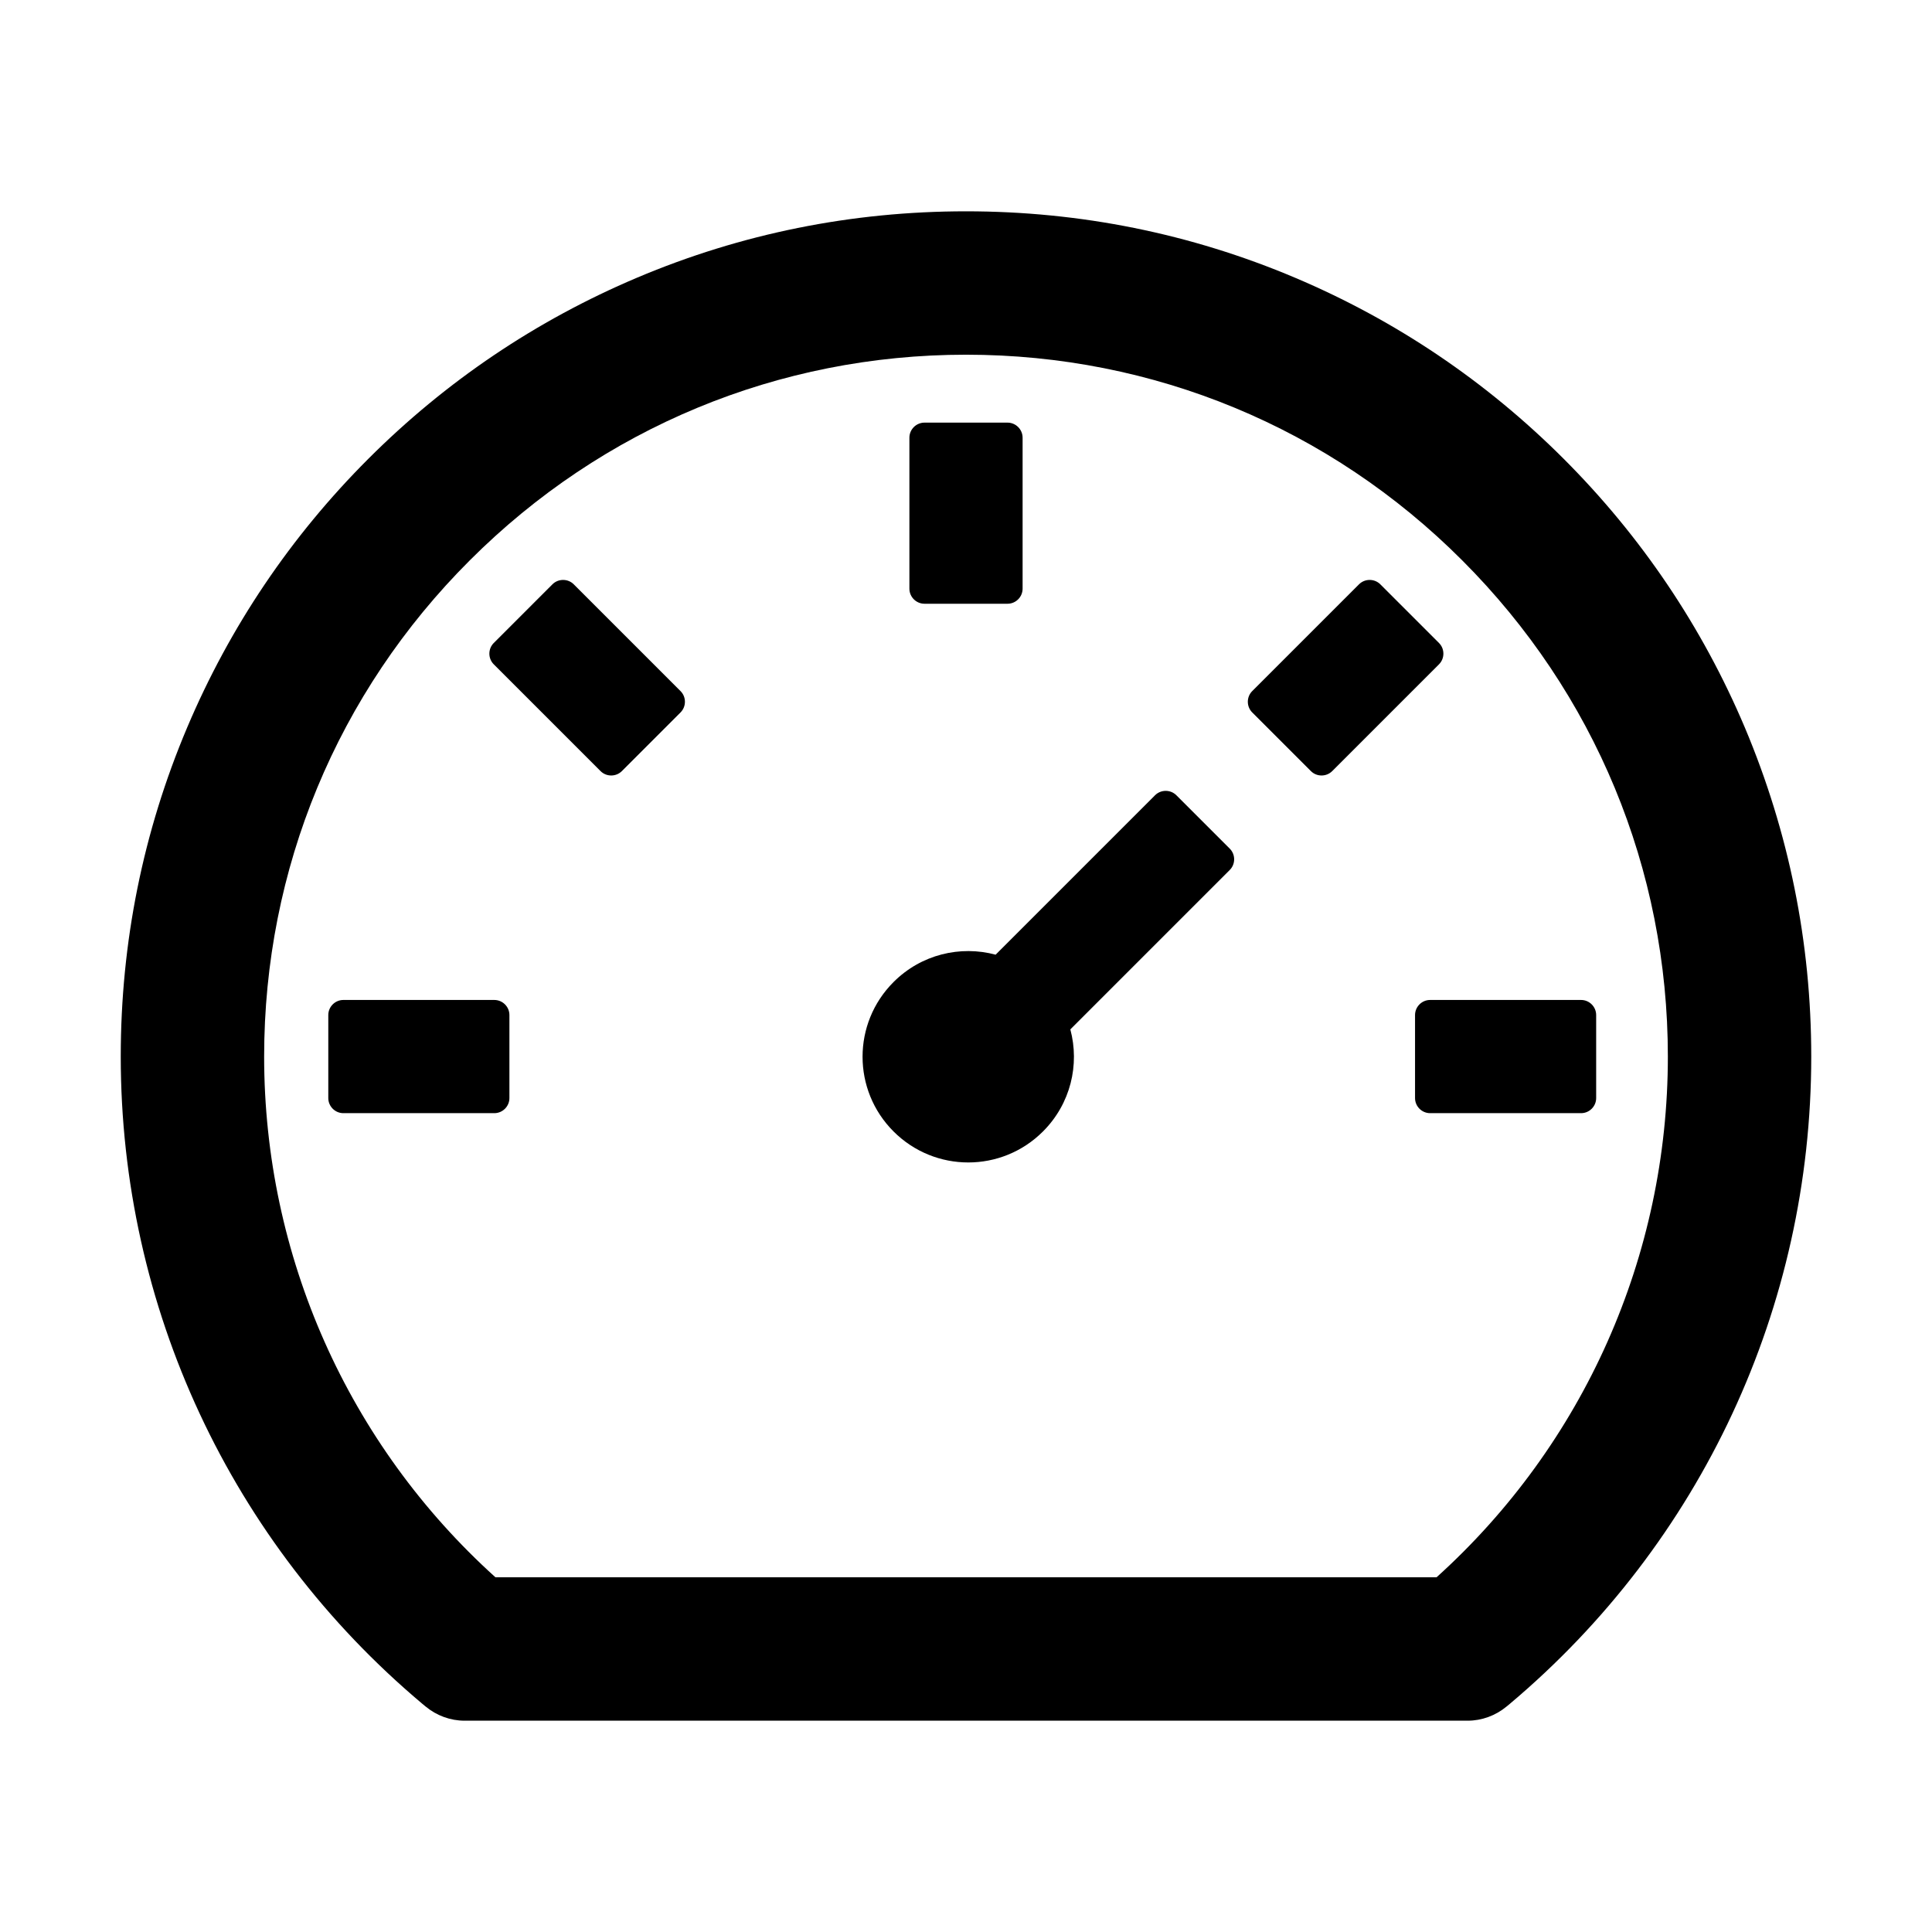
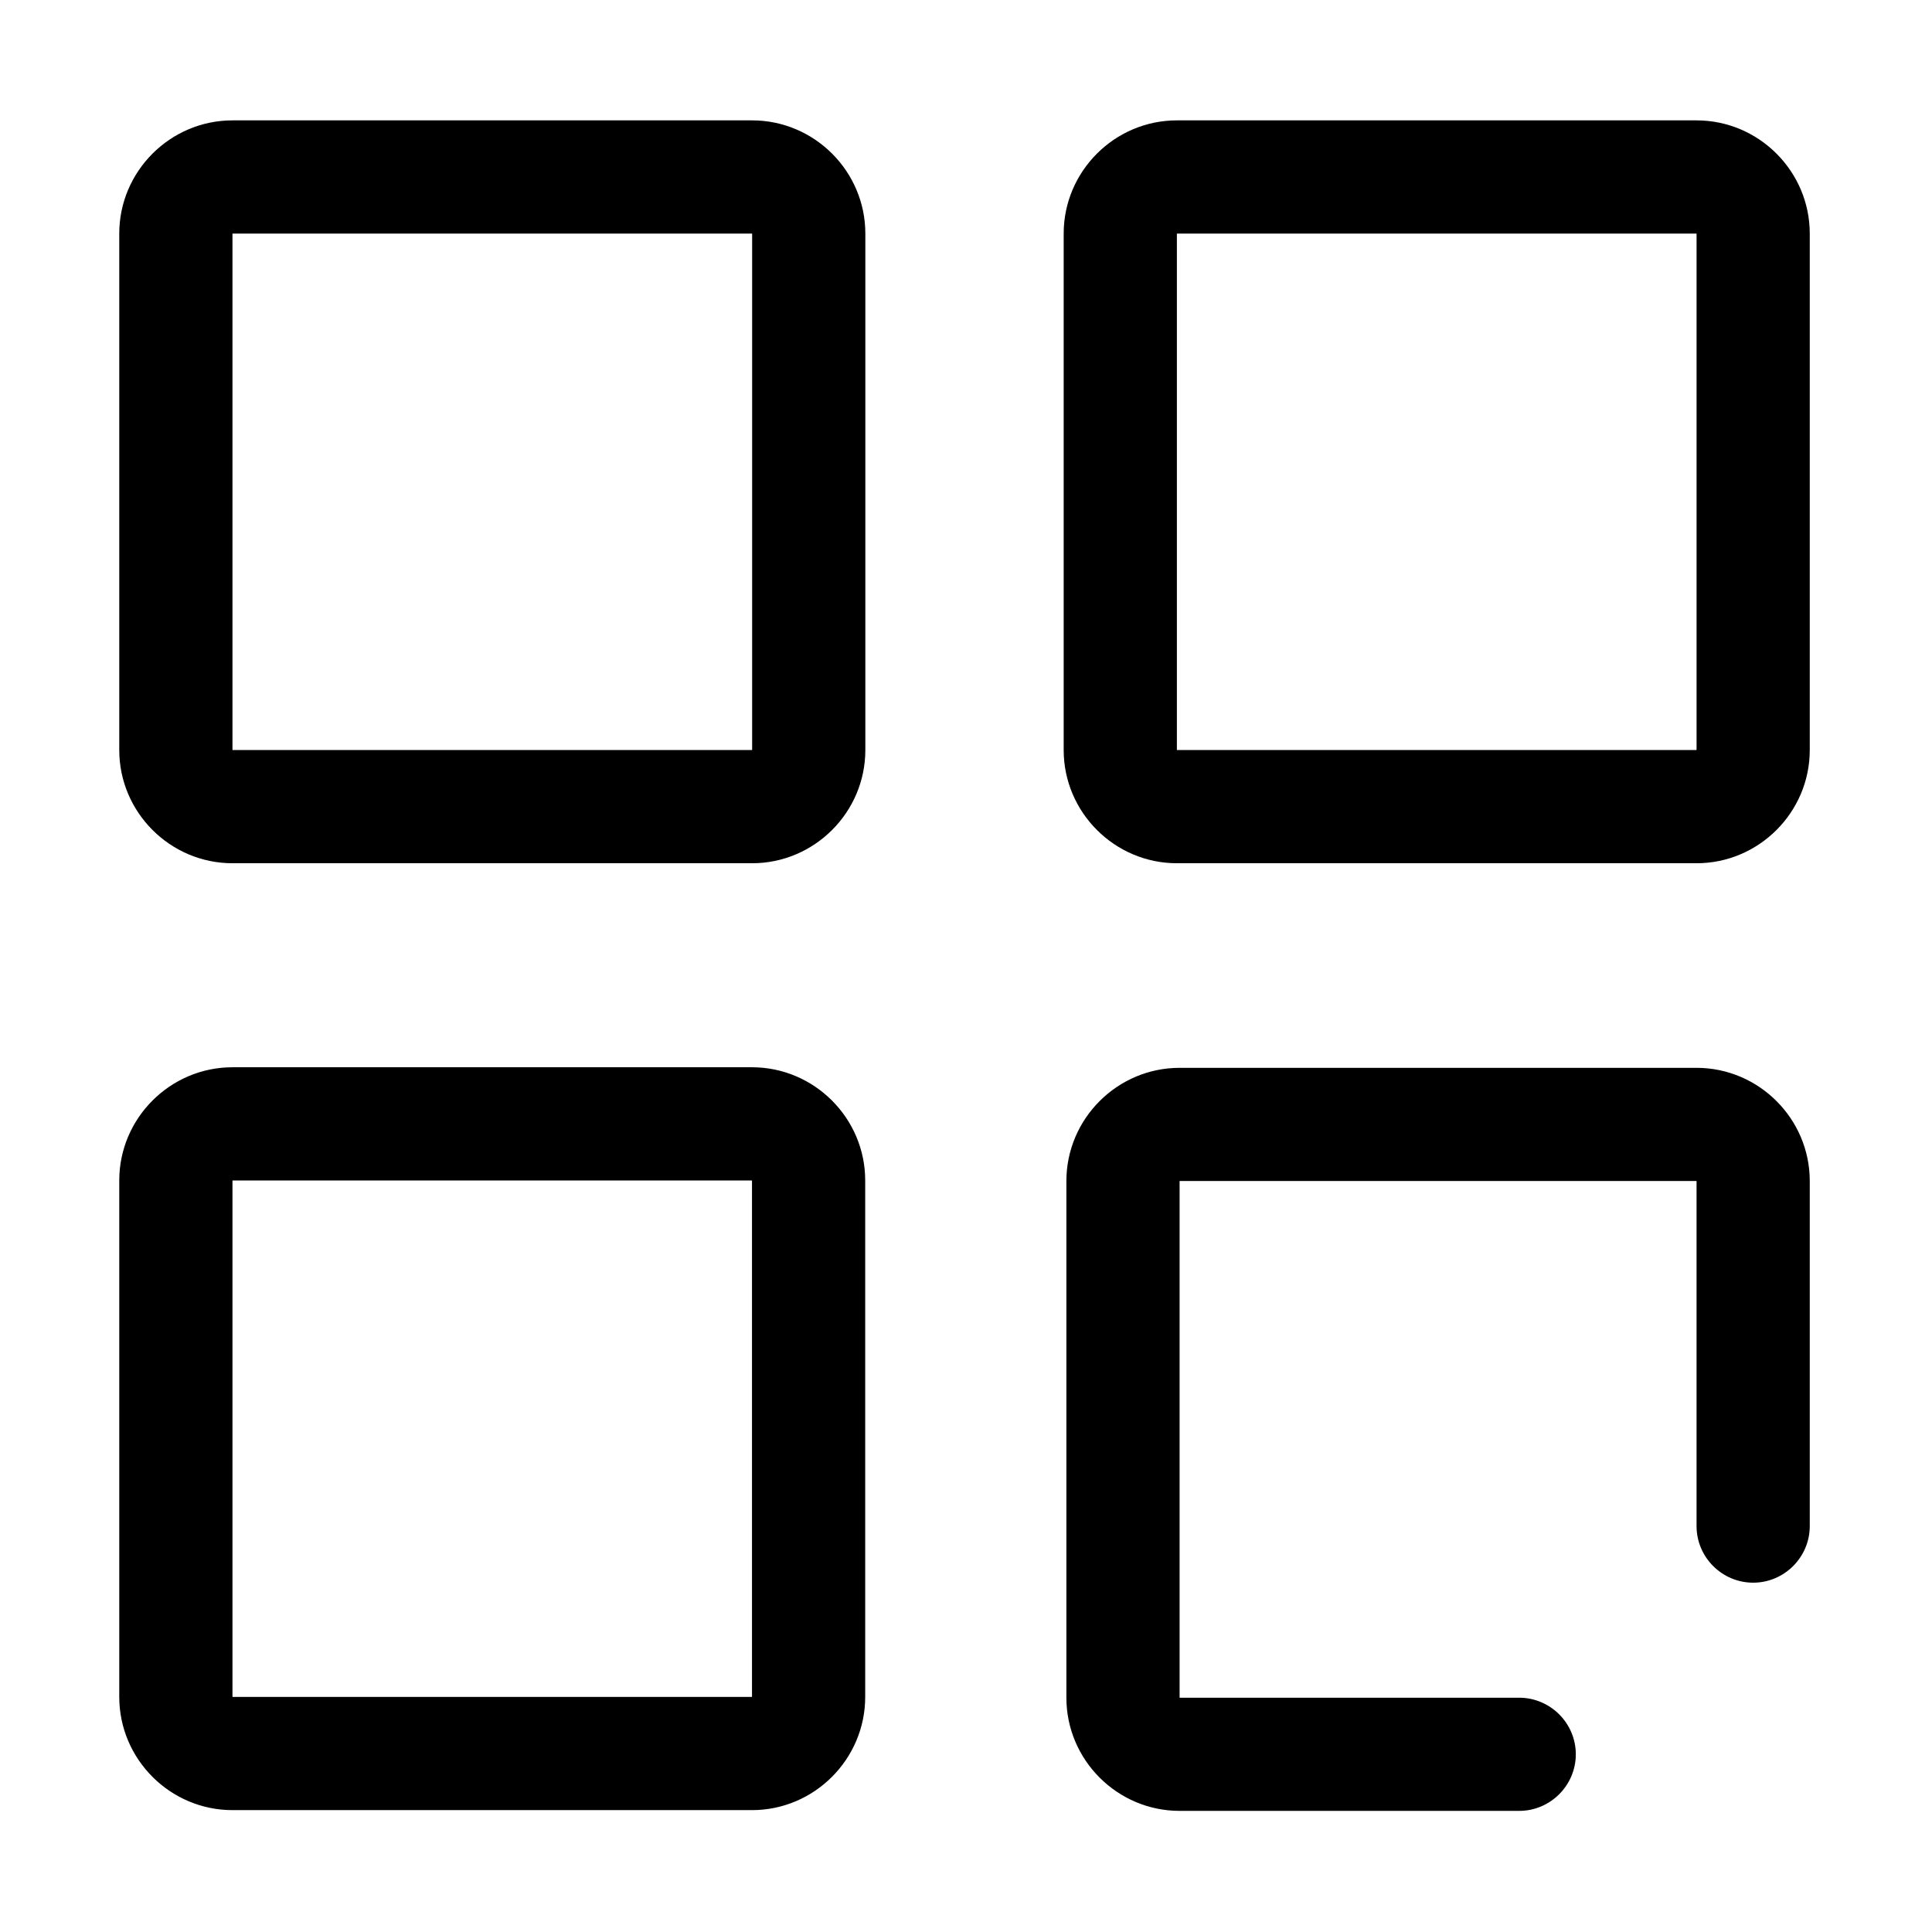
- <svg xmlns="http://www.w3.org/2000/svg" t="1641002699204" class="icon" viewBox="0 0 1024 1024" version="1.1" p-id="10942" width="200" height="200">
-   <path d="M924.8 385.6c-22.6-53.4-54.9-101.3-96-142.4-41.1-41.1-89-73.4-142.4-96C631.1 123.8 572.5 112 512 112s-119.1 11.8-174.4 35.2c-53.4 22.6-101.3 54.9-142.4 96-41.1 41.1-73.4 89-96 142.4C75.8 440.9 64 499.5 64 560c0 132.7 58.3 257.7 159.9 343.1l1.7 1.4c5.8 4.8 13.1 7.5 20.6 7.5h531.7c7.5 0 14.8-2.7 20.6-7.5l1.7-1.4C901.7 817.7 960 692.7 960 560c0-60.5-11.9-119.1-35.2-174.4zM761.4 836H262.6C184.5 765.5 140 665.6 140 560c0-99.4 38.7-192.8 109-263 70.3-70.3 163.7-109 263-109 99.4 0 192.8 38.7 263 109 70.3 70.3 109 163.7 109 263 0 105.6-44.5 205.5-122.6 276z" p-id="10943" />
-   <path d="M623.5 421.5c-3.1-3.1-8.2-3.1-11.3 0L527.7 506c-18.7-5-39.4-0.2-54.1 14.5-21.9 21.9-21.9 57.3 0 79.2 21.9 21.9 57.3 21.9 79.2 0 14.7-14.7 19.5-35.4 14.5-54.1l84.5-84.5c3.1-3.1 3.1-8.2 0-11.3l-28.3-28.3zM490 320h44c4.4 0 8-3.6 8-8v-80c0-4.4-3.6-8-8-8h-44c-4.4 0-8 3.6-8 8v80c0 4.4 3.6 8 8 8zM750 538v44c0 4.4 3.6 8 8 8h80c4.4 0 8-3.6 8-8v-44c0-4.4-3.6-8-8-8h-80c-4.4 0-8 3.6-8 8zM762.7 340.8l-31.1-31.1c-3.1-3.1-8.2-3.1-11.3 0l-56.6 56.6c-3.1 3.1-3.1 8.2 0 11.3l31.1 31.1c3.1 3.1 8.2 3.1 11.3 0l56.6-56.6c3.1-3.1 3.1-8.2 0-11.3zM304.1 309.7c-3.1-3.1-8.2-3.1-11.3 0l-31.1 31.1c-3.1 3.1-3.1 8.2 0 11.3l56.6 56.6c3.1 3.1 8.2 3.1 11.3 0l31.1-31.1c3.1-3.1 3.1-8.2 0-11.3l-56.6-56.6zM262 530h-80c-4.4 0-8 3.6-8 8v44c0 4.4 3.6 8 8 8h80c4.4 0 8-3.6 8-8v-44c0-4.4-3.6-8-8-8z" p-id="10944" />
+ <svg xmlns="http://www.w3.org/2000/svg" t="1641392137602" class="icon" viewBox="0 0 1024 1024" version="1.1" p-id="1757" width="200" height="200">
+   <path d="M398.575 565.67H123.21c-33 0-60 27-60 60v273.735c0 33 27 60 60 60h275.364c33 0 60-27 60-60V625.67c0.001-33-26.999-60-59.999-60z m0 333.628a0.901 0.901 0 0 1-0.107 0.107h-275.15a0.901 0.901 0 0 1-0.107-0.107v-273.52a0.901 0.901 0 0 1 0.107-0.107h275.149v-0.001c0.037 0.031 0.076 0.07 0.108 0.108v273.52zM899.21 63.801H623.772c-33 0-60 27-60 60v273.735c0 33 27 60 60 60H899.21c33 0 60-27 60-60V123.801c0-33-27-60-60-60z m0.001 333.628a0.901 0.901 0 0 1-0.107 0.107H623.88a0.901 0.901 0 0 1-0.107-0.107v-273.52a0.901 0.901 0 0 1 0.107-0.107h275.223v-0.001c0.037 0.031 0.076 0.07 0.108 0.108v273.52zM398.649 63.801H123.21c-33 0-60 27-60 60v273.735c0 33 27 60 60 60h275.438c33 0 60-27 60-60V123.801c0.001-33-26.999-60-59.999-60z m0 333.628a0.901 0.901 0 0 1-0.107 0.107H123.318a0.901 0.901 0 0 1-0.107-0.107v-273.52a0.901 0.901 0 0 1 0.107-0.107h275.223v-0.001c0.037 0.031 0.076 0.07 0.108 0.108v273.52zM899.21 565.976h-274c-33 0-60 26.988-60 59.973v273.879c0 32.985 27 59.973 60 59.973h180c16.5 0 30-13.494 30-29.987s-13.5-29.987-30-29.987h-180V625.949h274v182.919c0 16.493 13.5 29.987 30 29.987s30-13.494 30-29.987V625.949c0-32.985-27-59.973-60-59.973z" p-id="1758" />
</svg>
